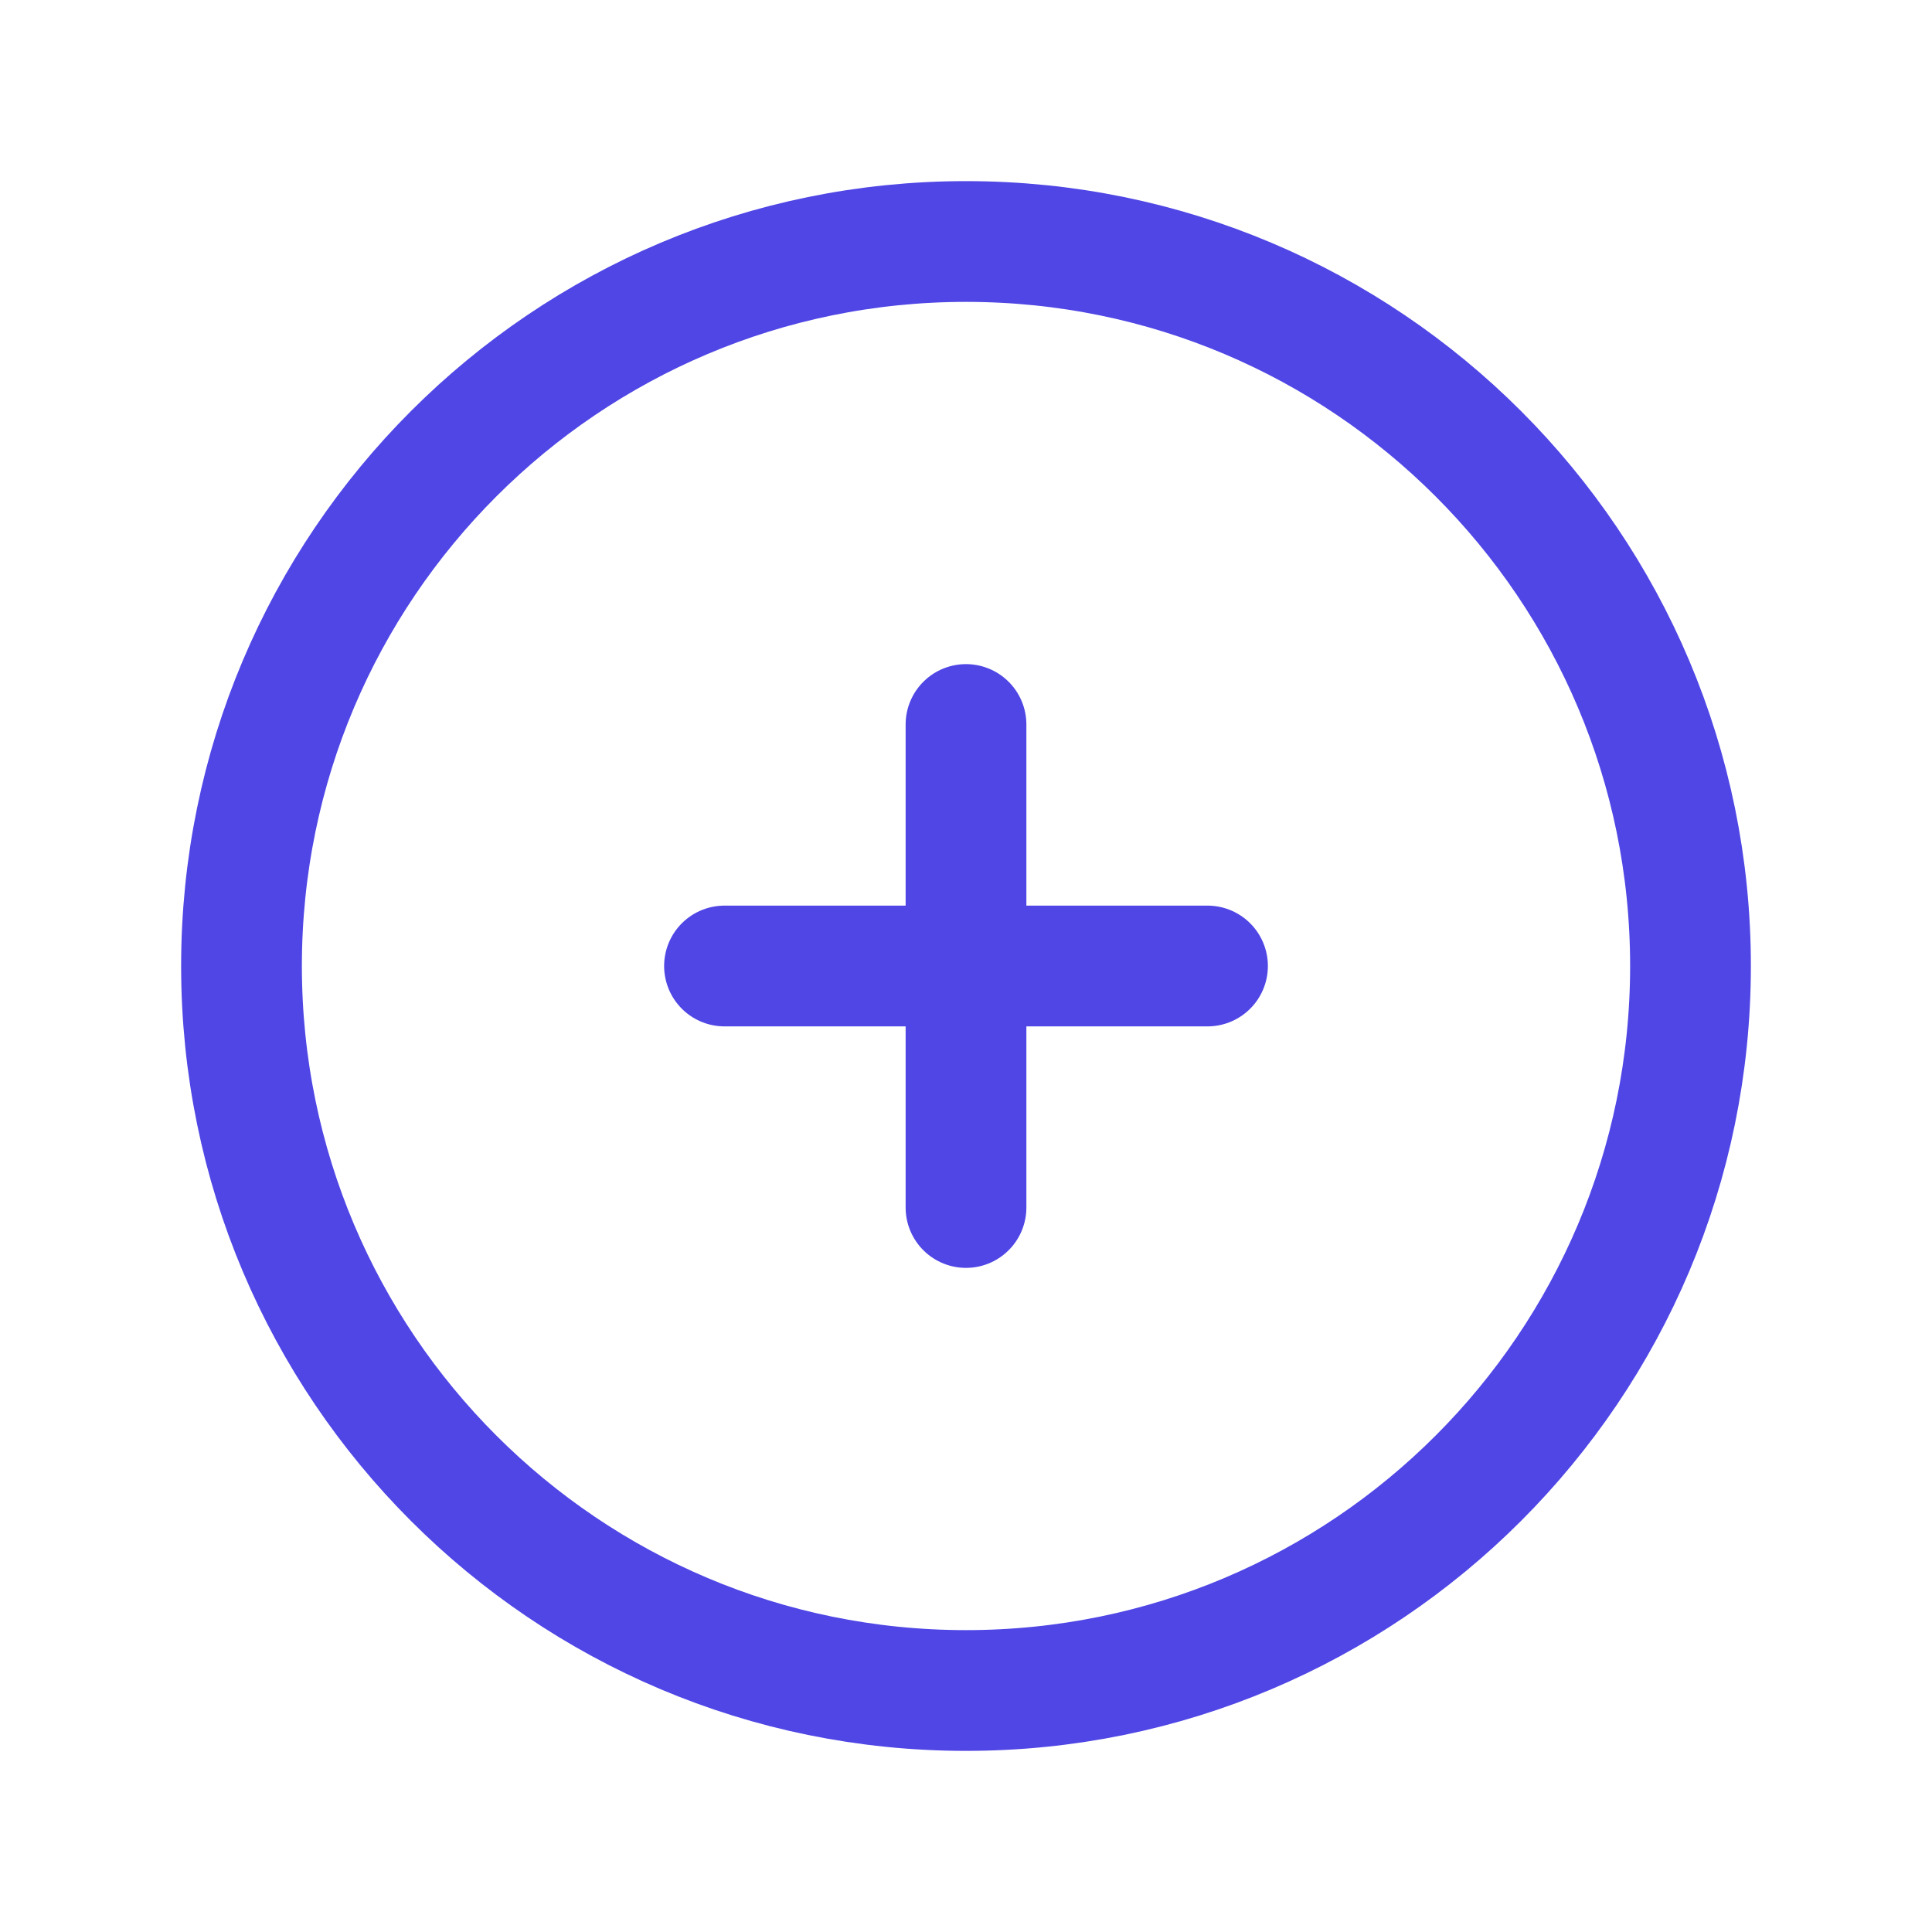
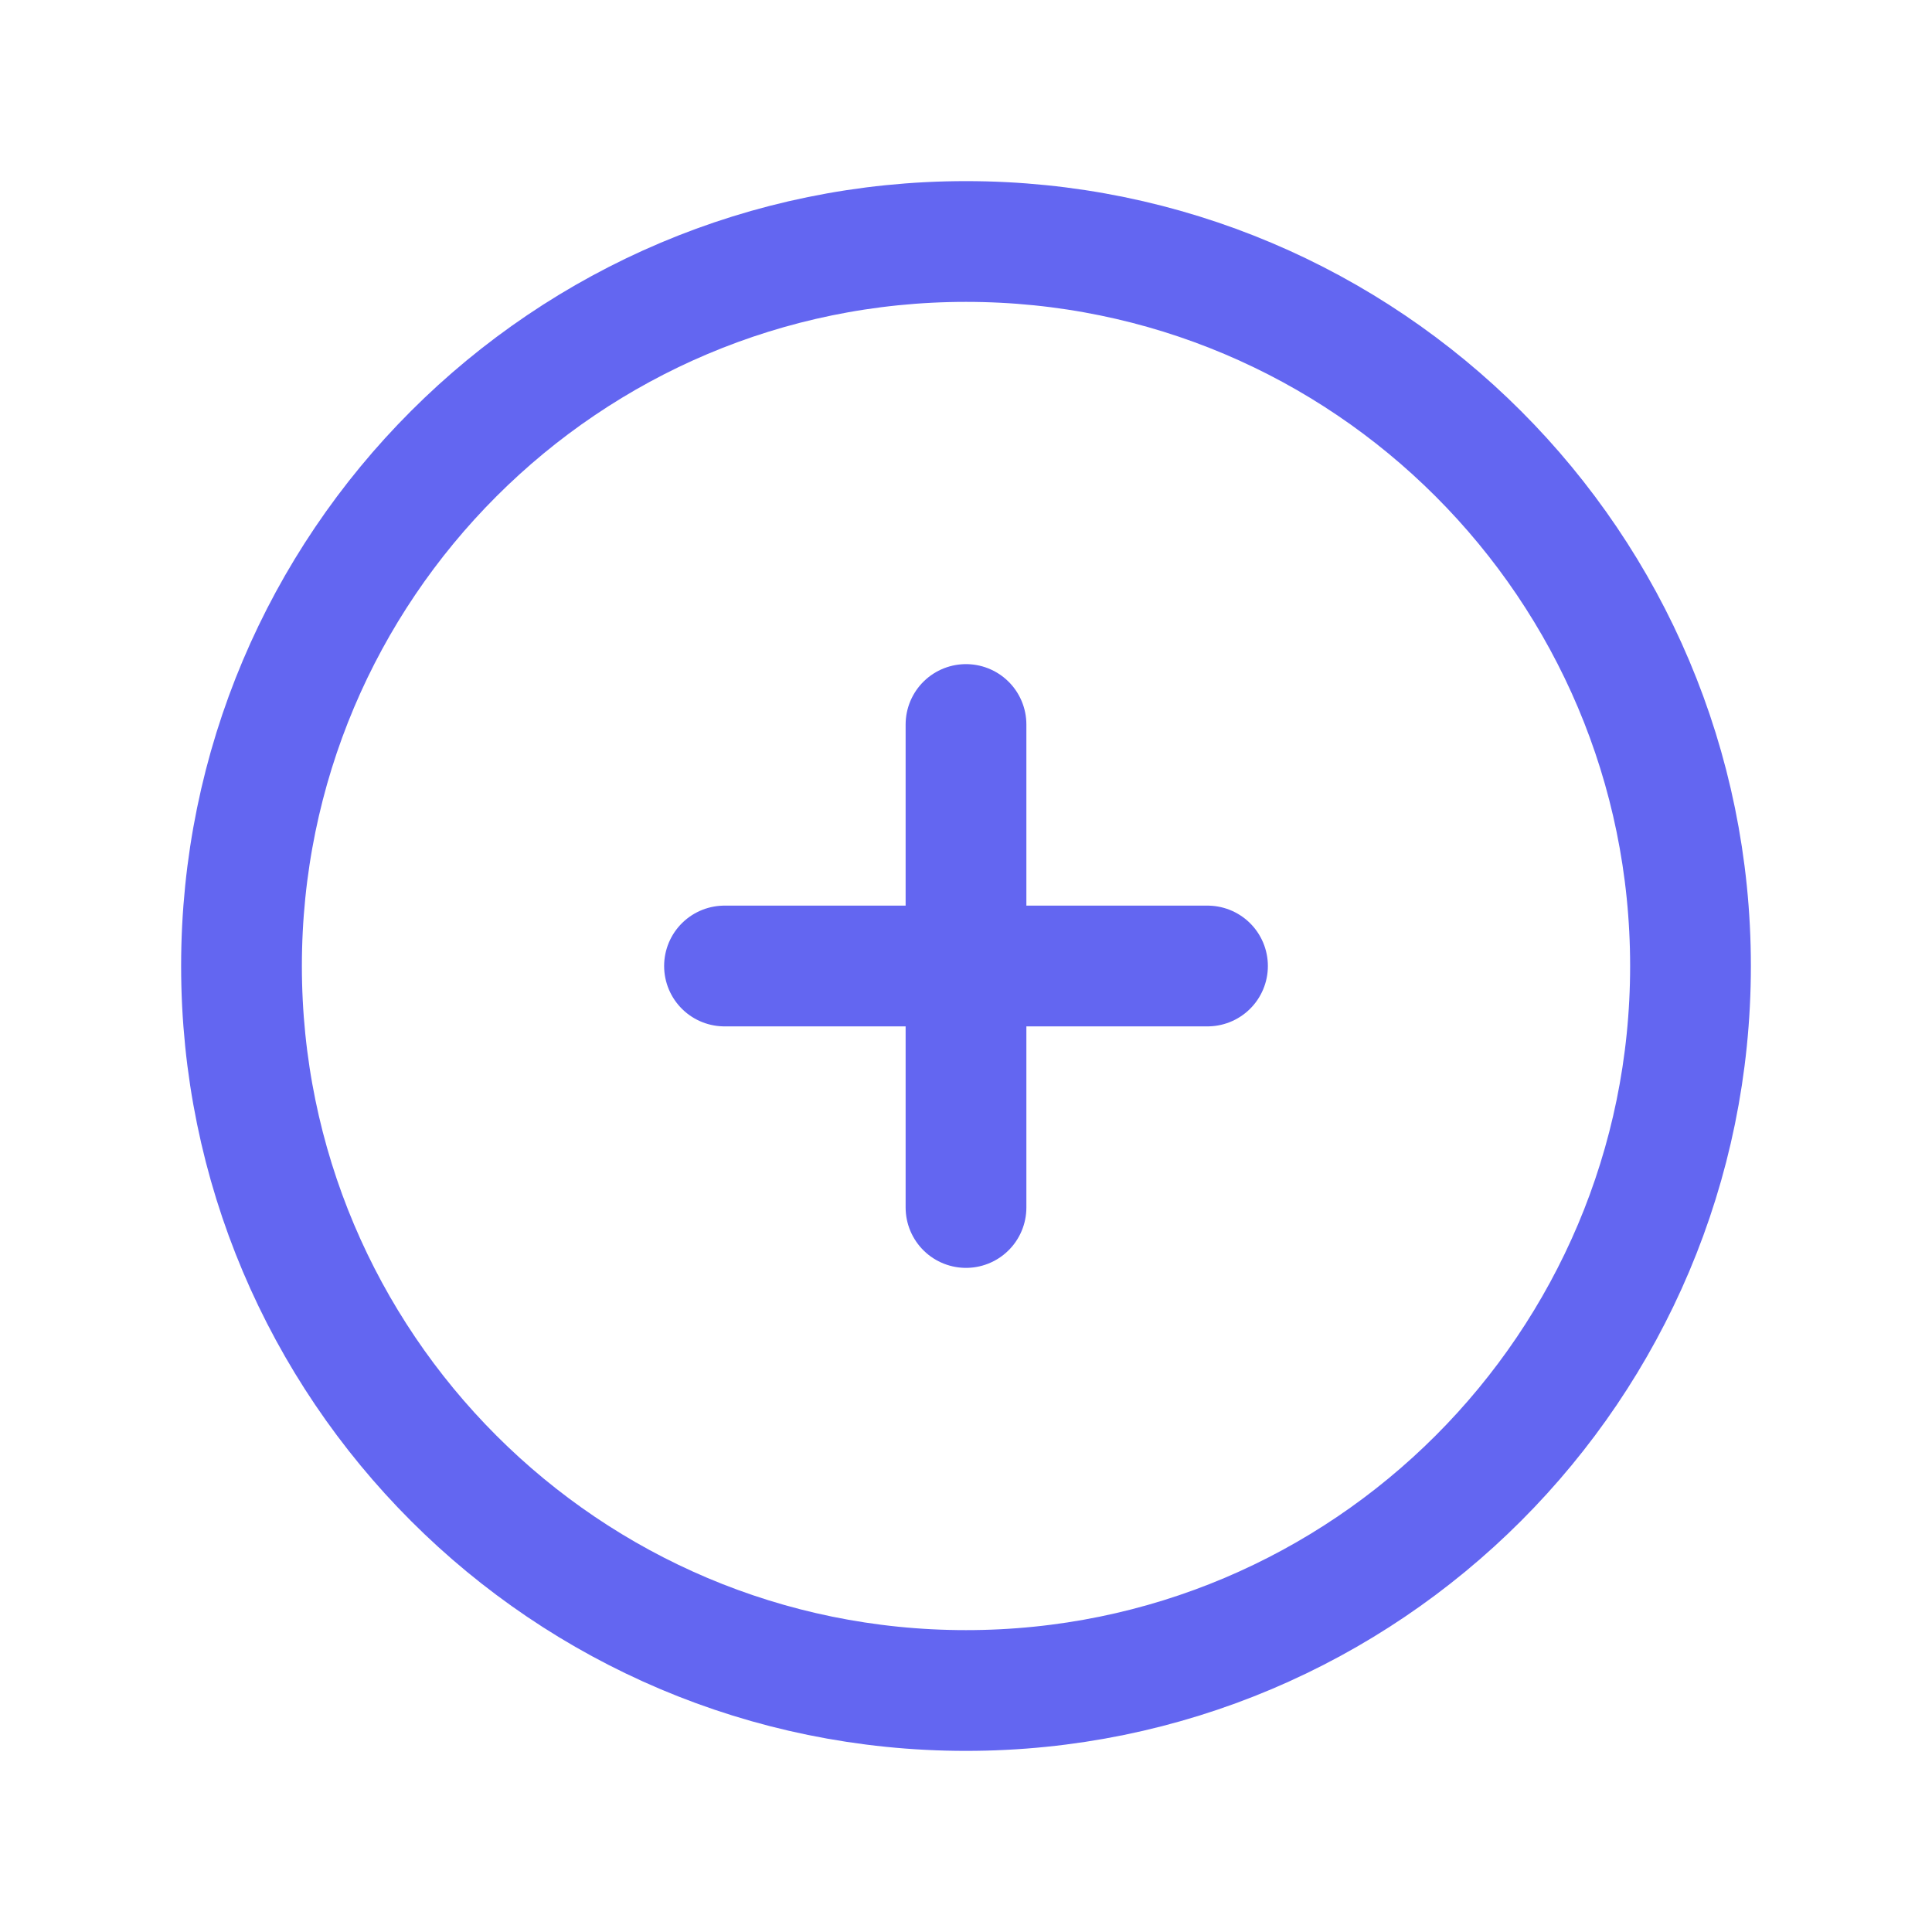
- <svg xmlns="http://www.w3.org/2000/svg" fill="none" viewBox="0 0 24 24" stroke-width="1.5" stroke="#4f46e5" class="w-6 h-6">
+ <svg xmlns="http://www.w3.org/2000/svg" fill="none" viewBox="0 0 24 24" stroke-width="1.5" stroke="#6366f1" class="w-6 h-6">
  <path stroke-linecap="round" stroke-linejoin="round" d="M12 9v6m3-3H9m12 0a9 9 0 11-18 0 9 9 0 0118 0z" />
</svg>
